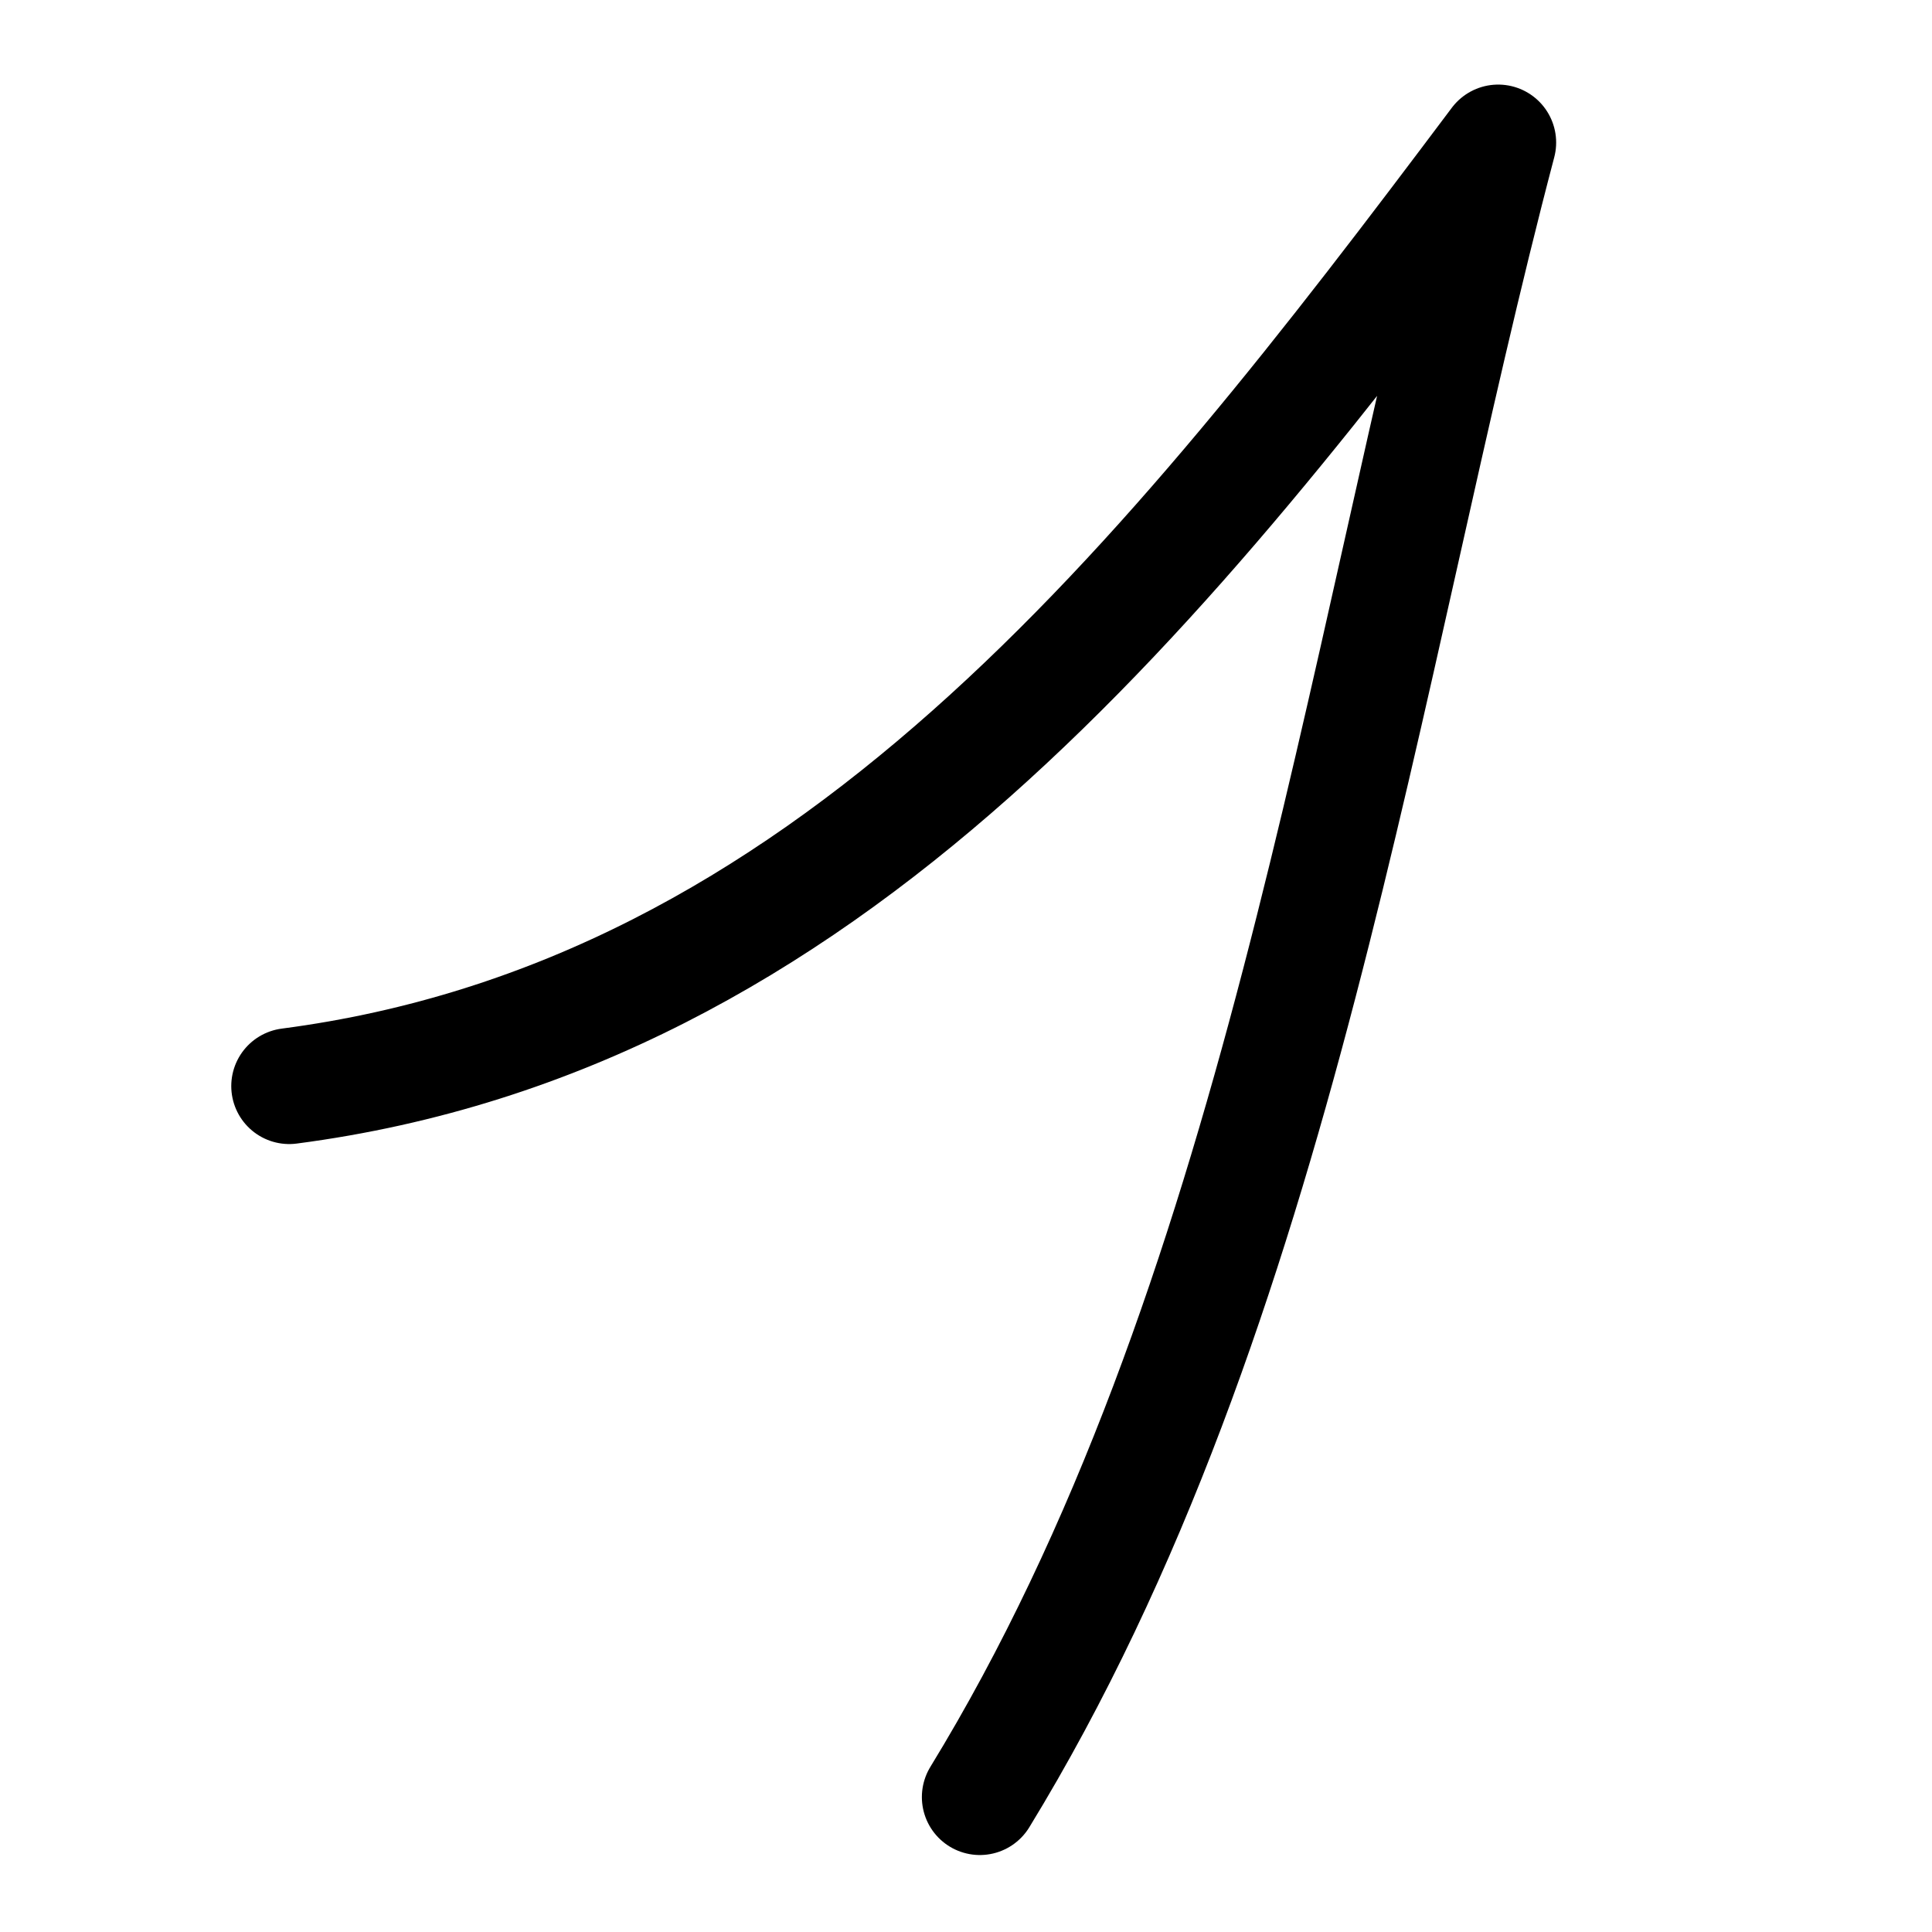
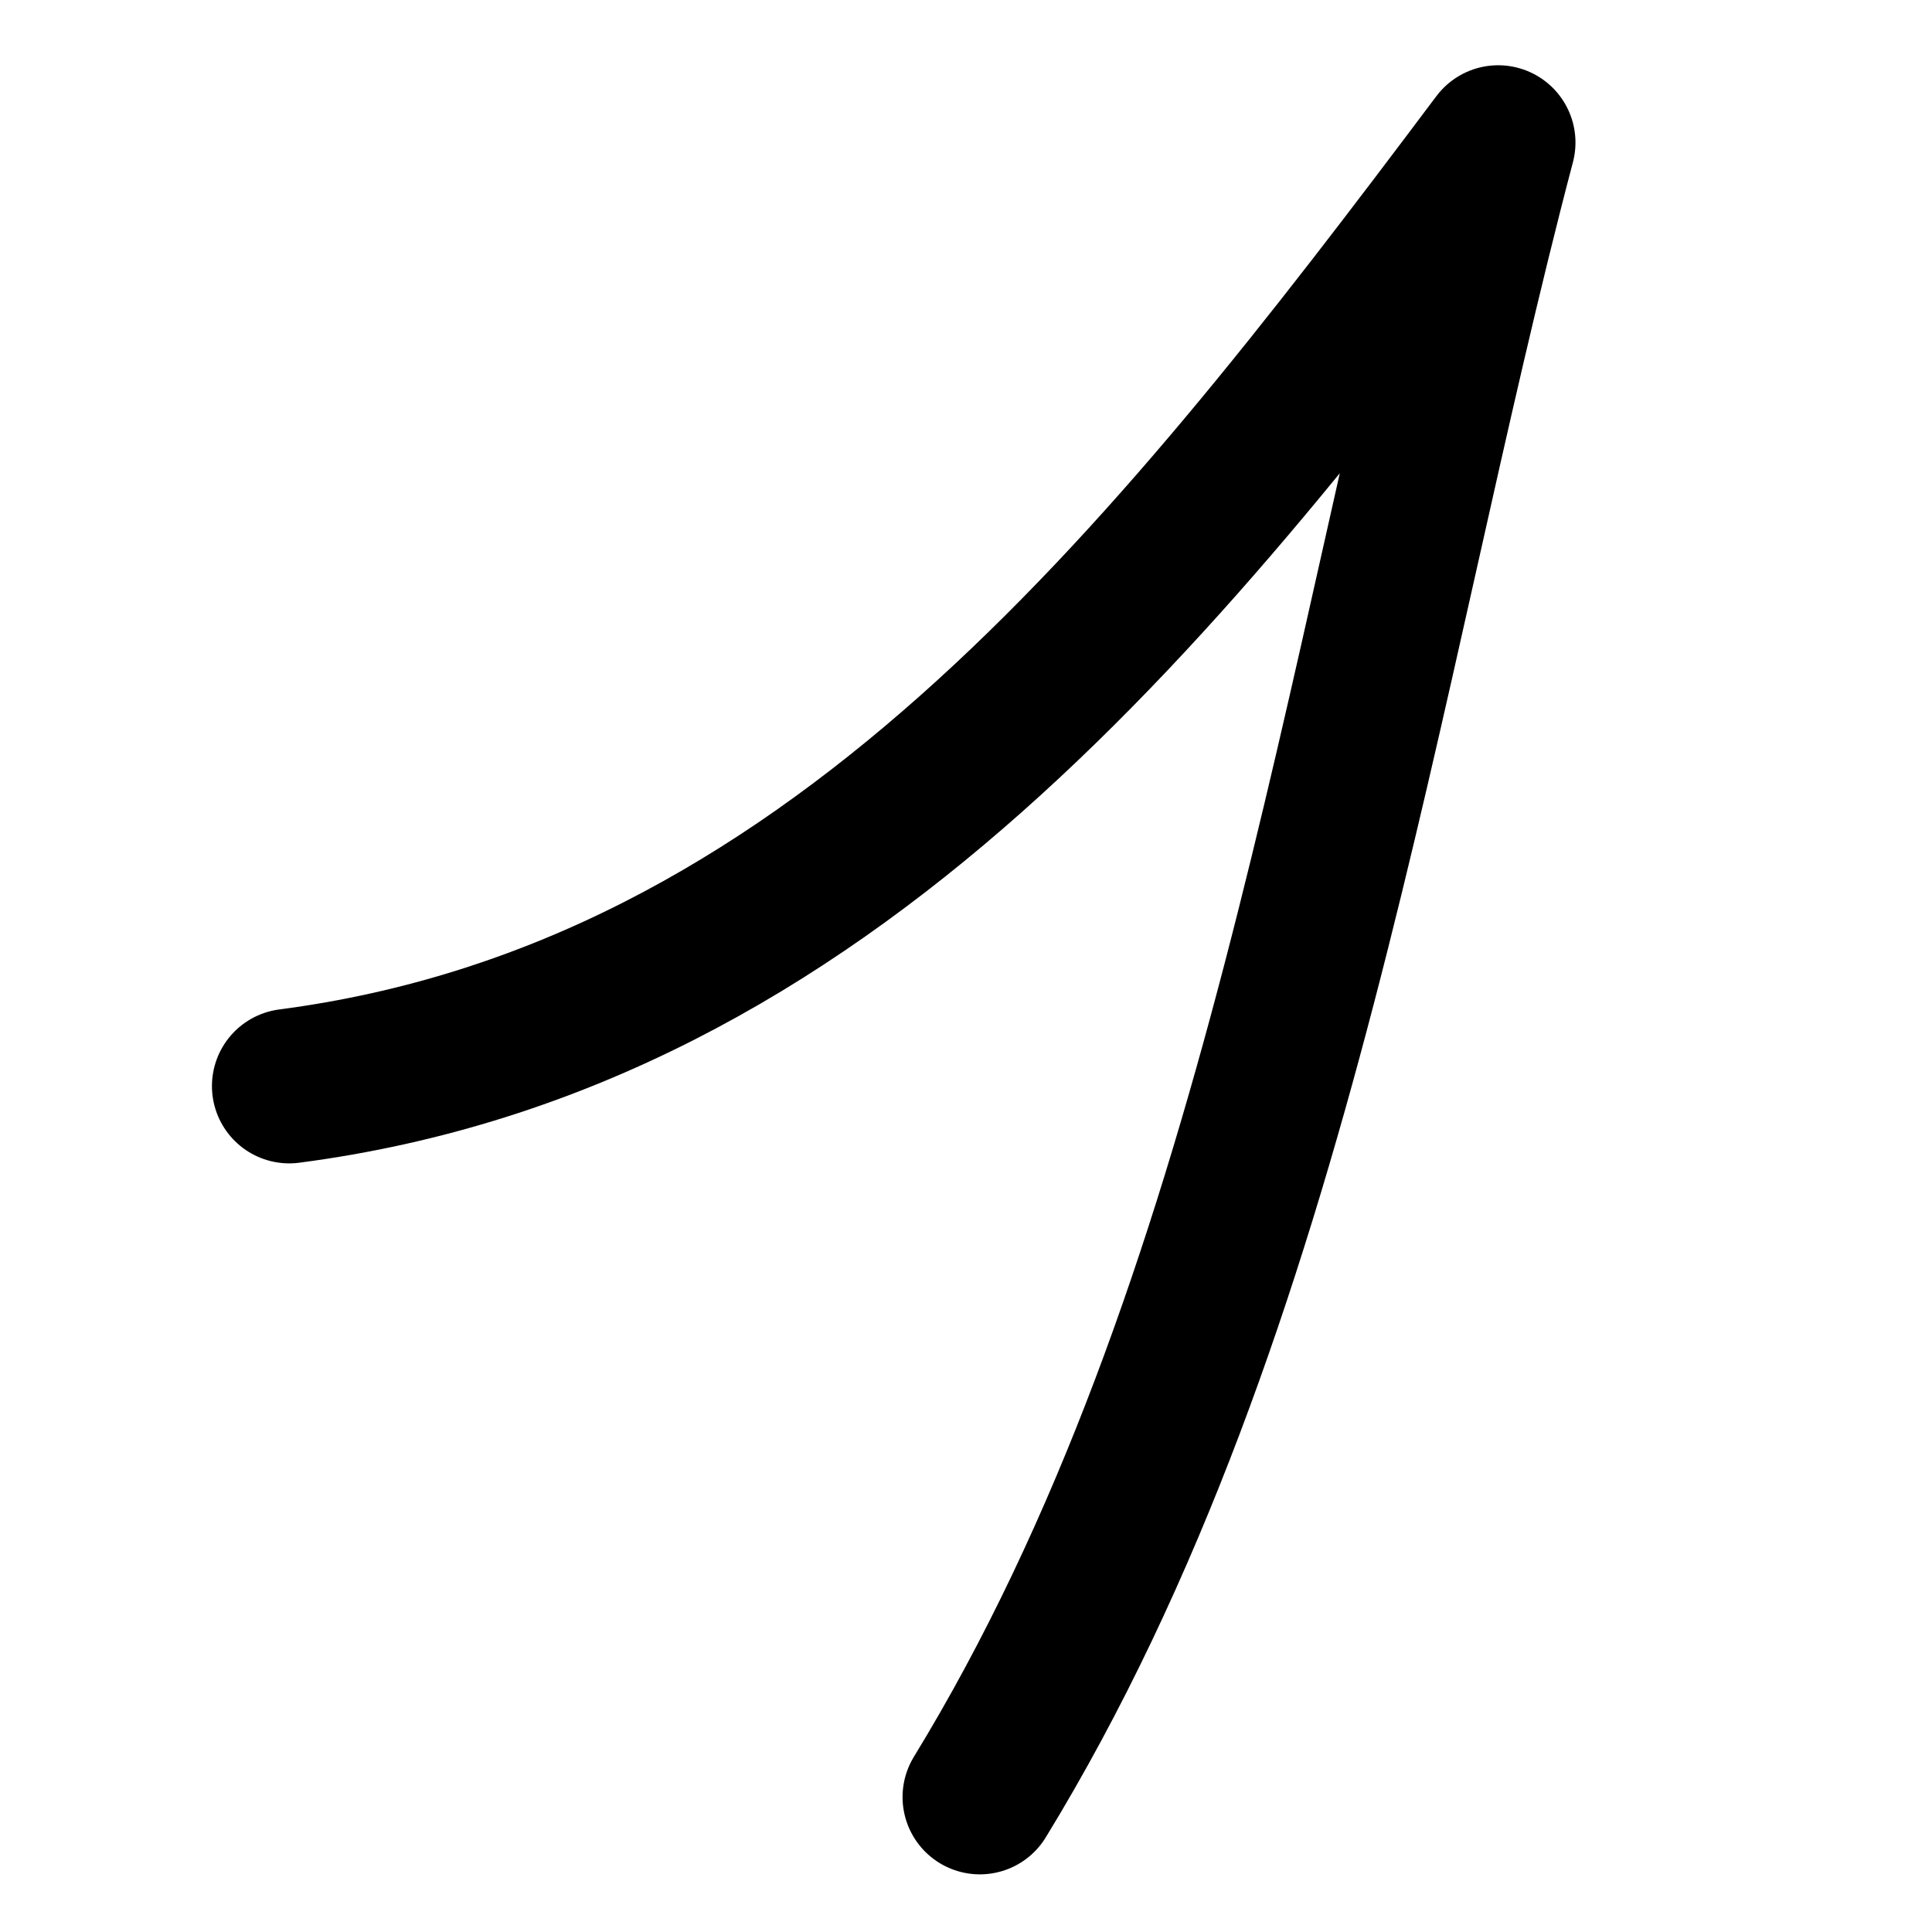
<svg xmlns="http://www.w3.org/2000/svg" width="50mm" height="50mm" viewBox="0 0 50 50" version="1.1" id="svg5">
  <defs id="defs2" />
  <g id="layer1">
-     <path style="fill:none;stroke:#000000;stroke-width:3;stroke-linecap:round;stroke-linejoin:round;stroke-dasharray:none;paint-order:fill markers stroke;stop-color:#000000" d="M 7.485,28.108 C 21.416,26.288 30.178,15.139 38.773,3.689 35.186,17.308 33.096,33.858 25.358,46.508" id="path7779" />
+     <path style="fill:none;stroke:#000000;stroke-width:4;stroke-linecap:round;stroke-linejoin:round;stroke-dasharray:none;paint-order:fill markers stroke;stop-color:#000000" d="M 7.485,28.108 C 21.416,26.288 30.178,15.139 38.773,3.689 35.186,17.308 33.096,33.858 25.358,46.508" id="path7779" />
  </g>
</svg>
